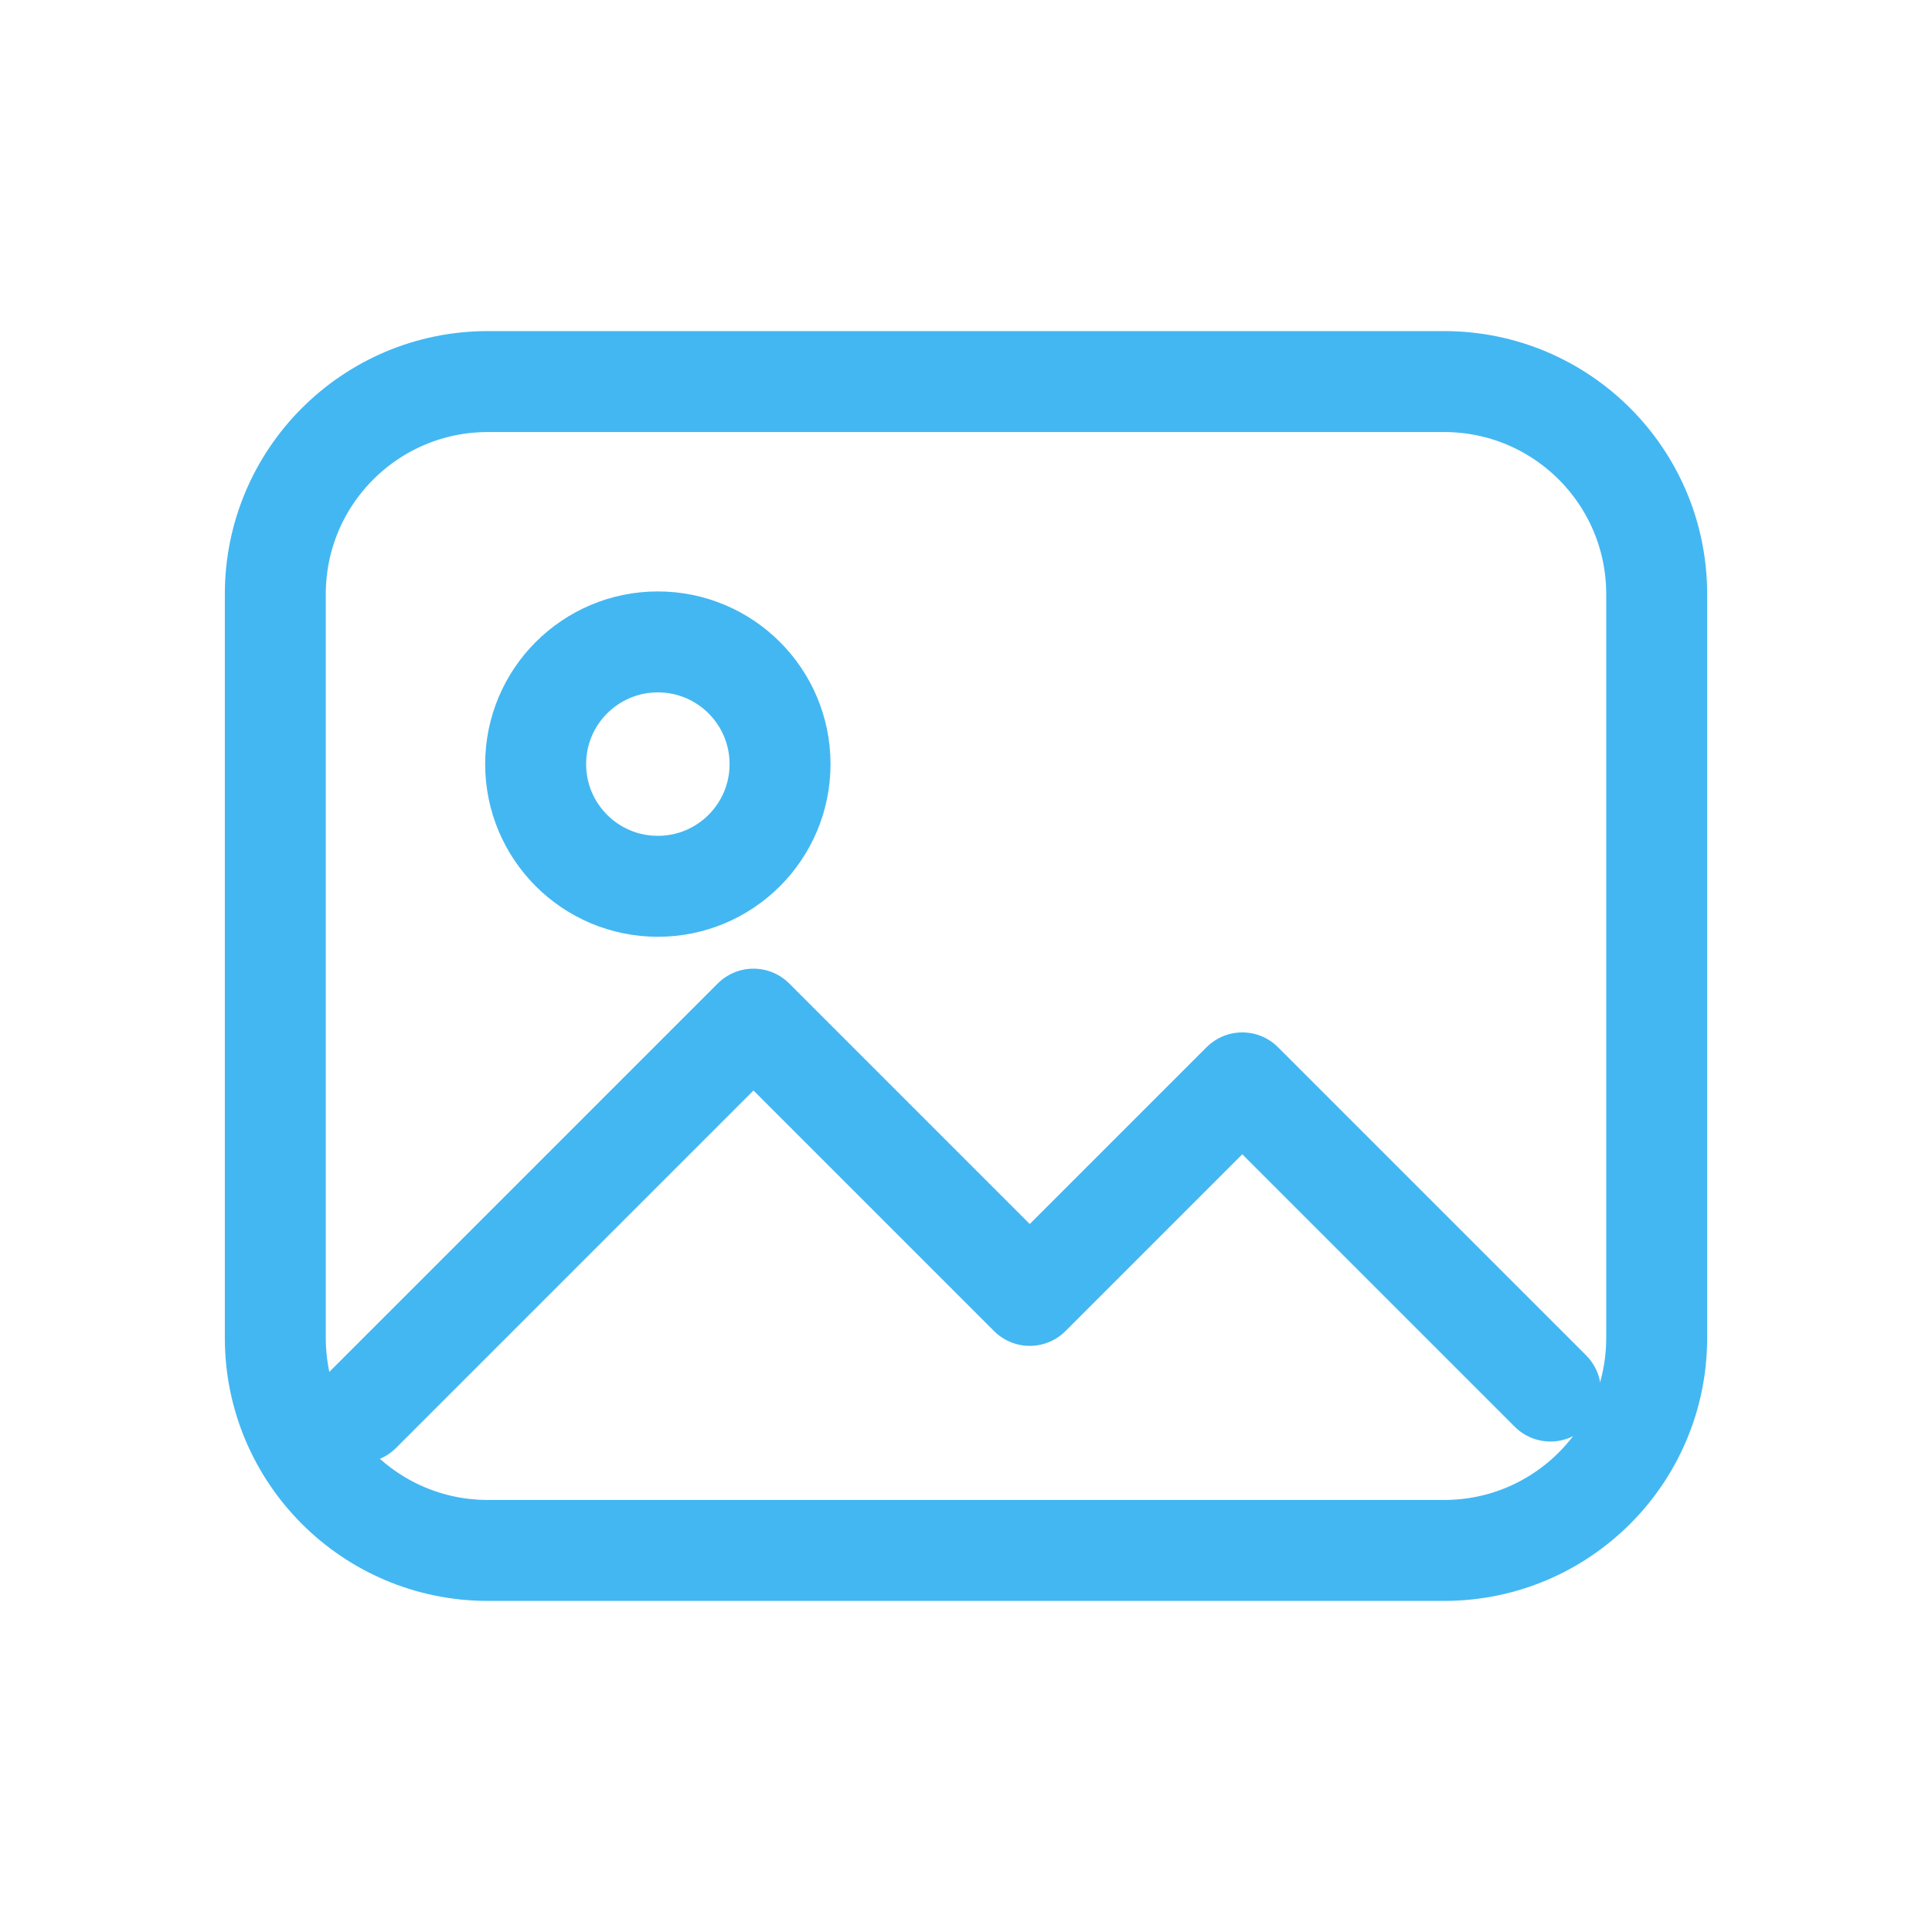
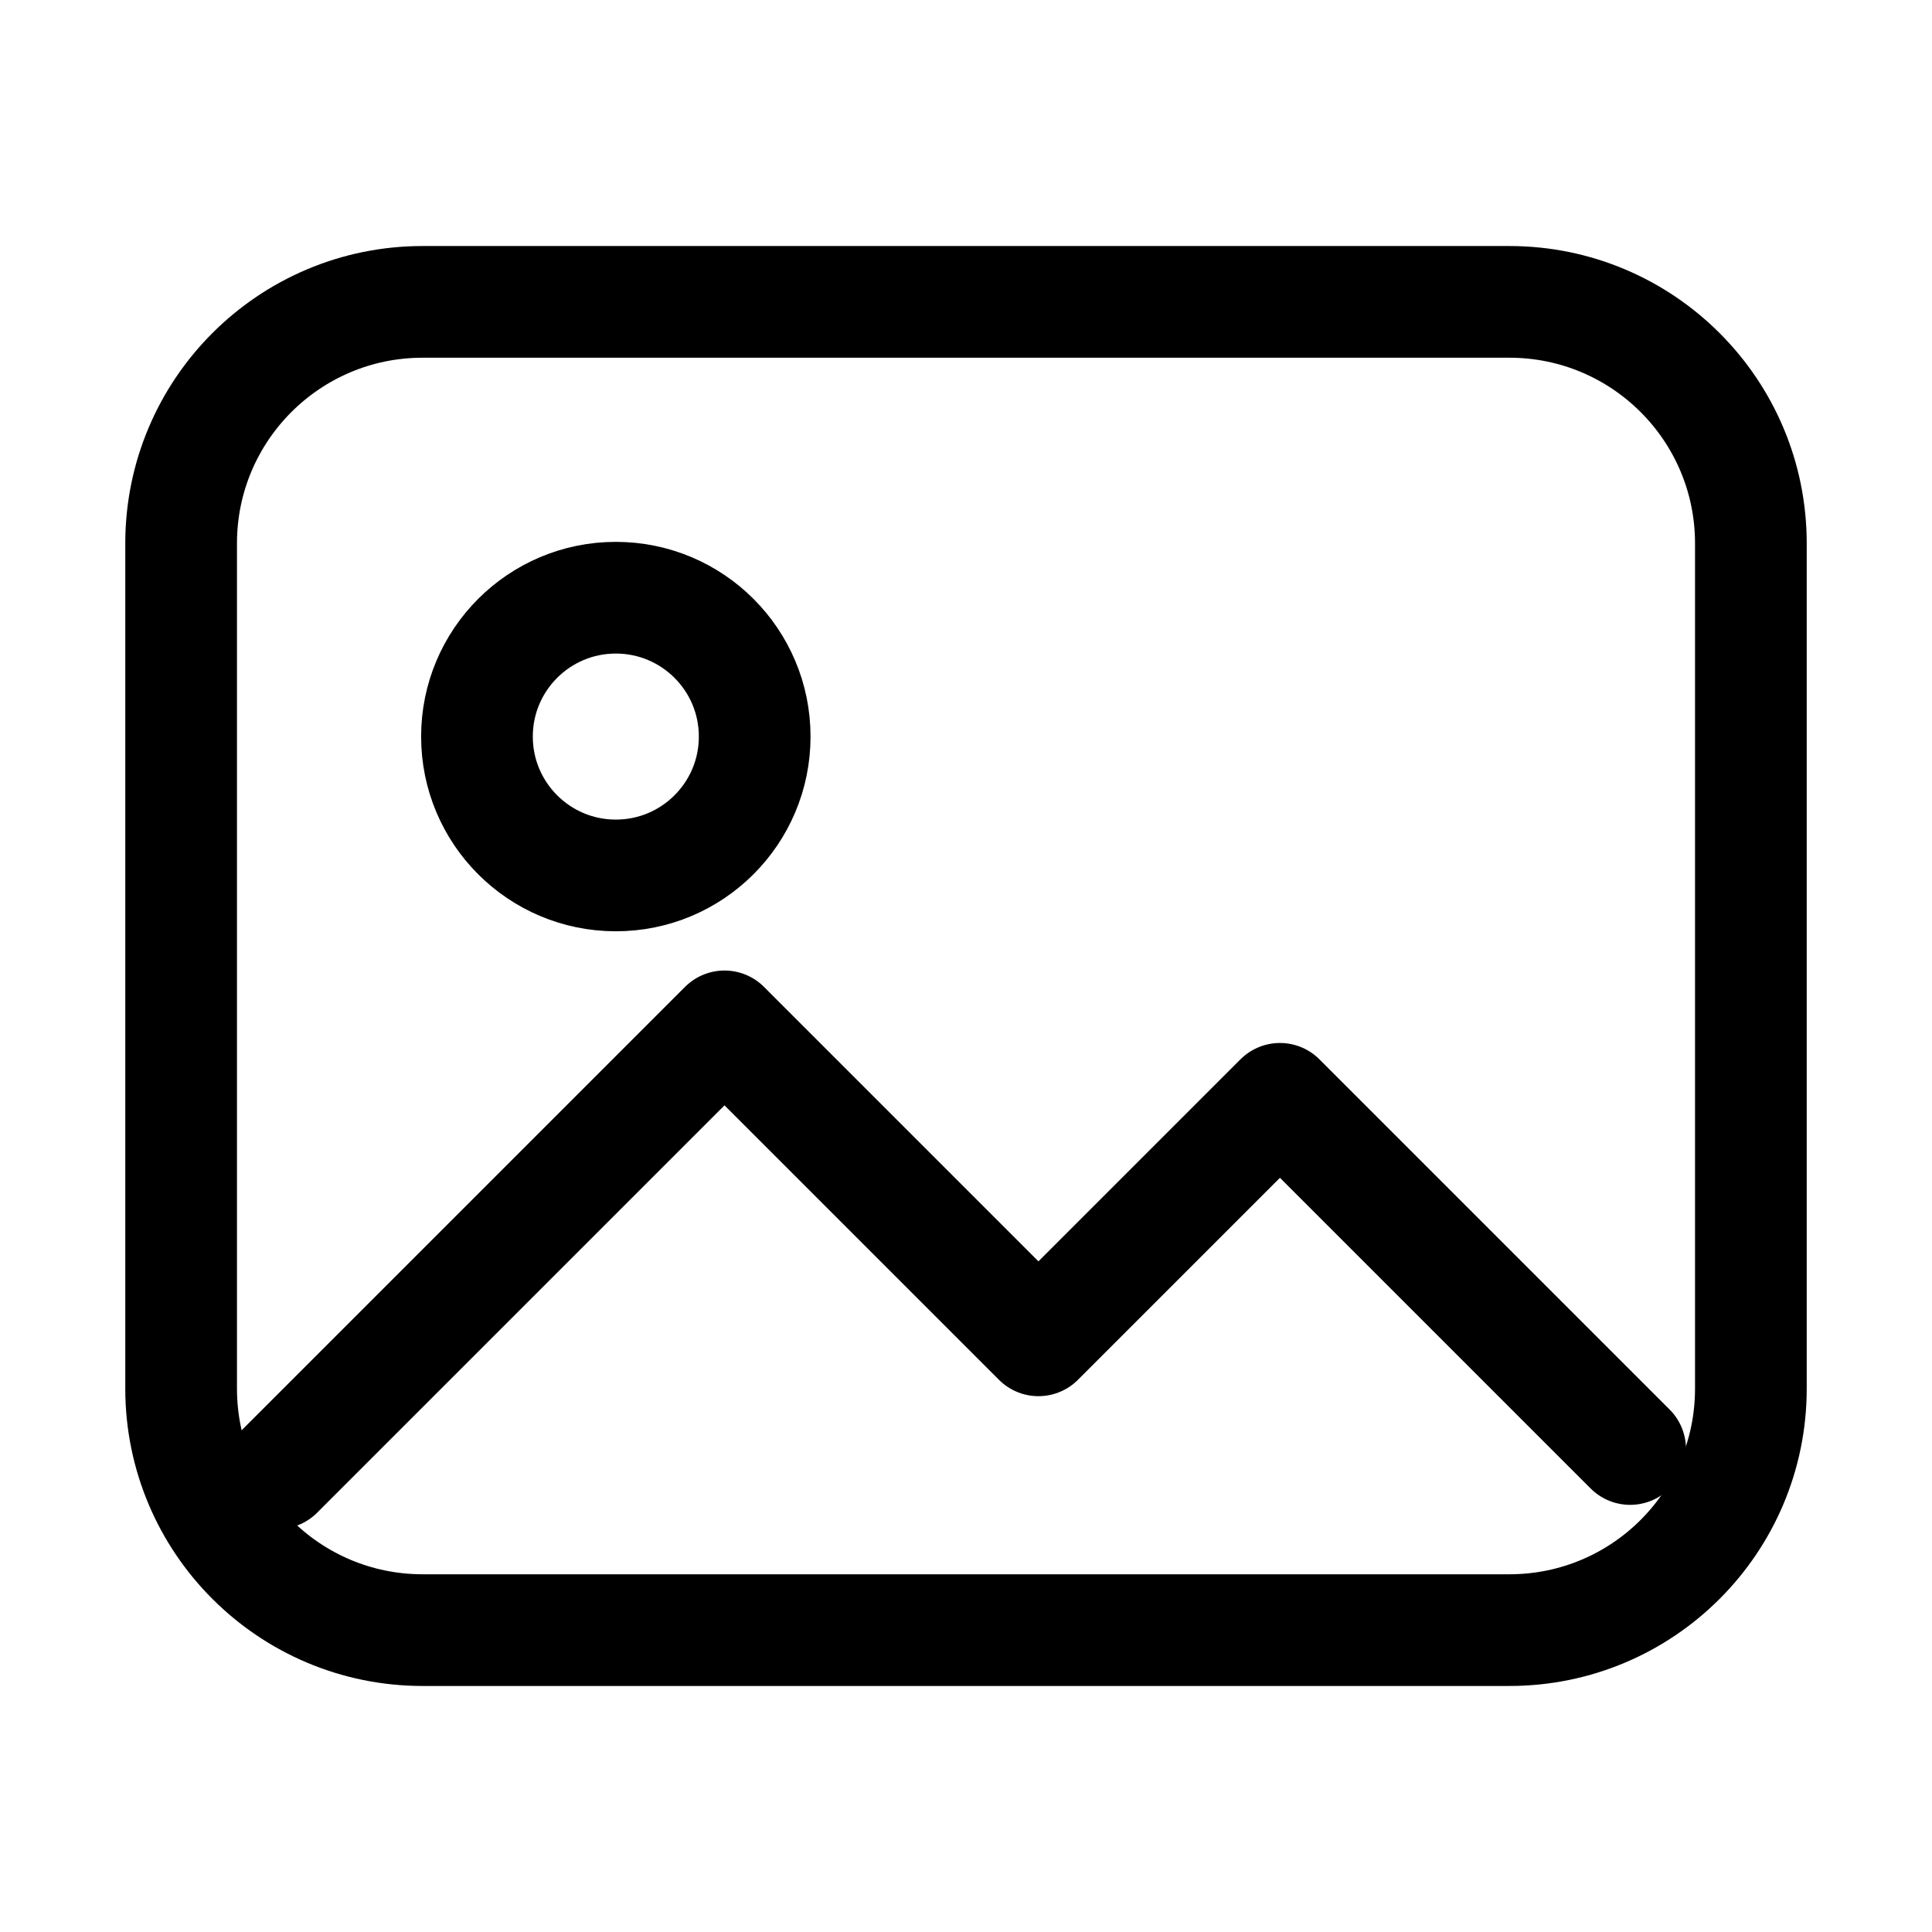
<svg xmlns="http://www.w3.org/2000/svg" viewBox="0 0 48 48">
-   <g fill="none" stroke="#43b7f2" stroke-width="1.9" stroke-linecap="round" stroke-linejoin="round" transform="translate(24 24) scale(1.32) translate(-24 -24)">
+   <g fill="none" stroke="currentColor" stroke-width="1.85" stroke-linecap="round" stroke-linejoin="round" transform="translate(24 24) scale(1.5) translate(-24 -24)">
    <rect x="11" y="13" width="26" height="22" rx="4" />
    <circle cx="18.2" cy="20.2" r="2.3" />
    <path d="m12.6 32.4 7.4-7.4 5.2 5.2 4-4 5.8 5.8" />
  </g>
</svg>
